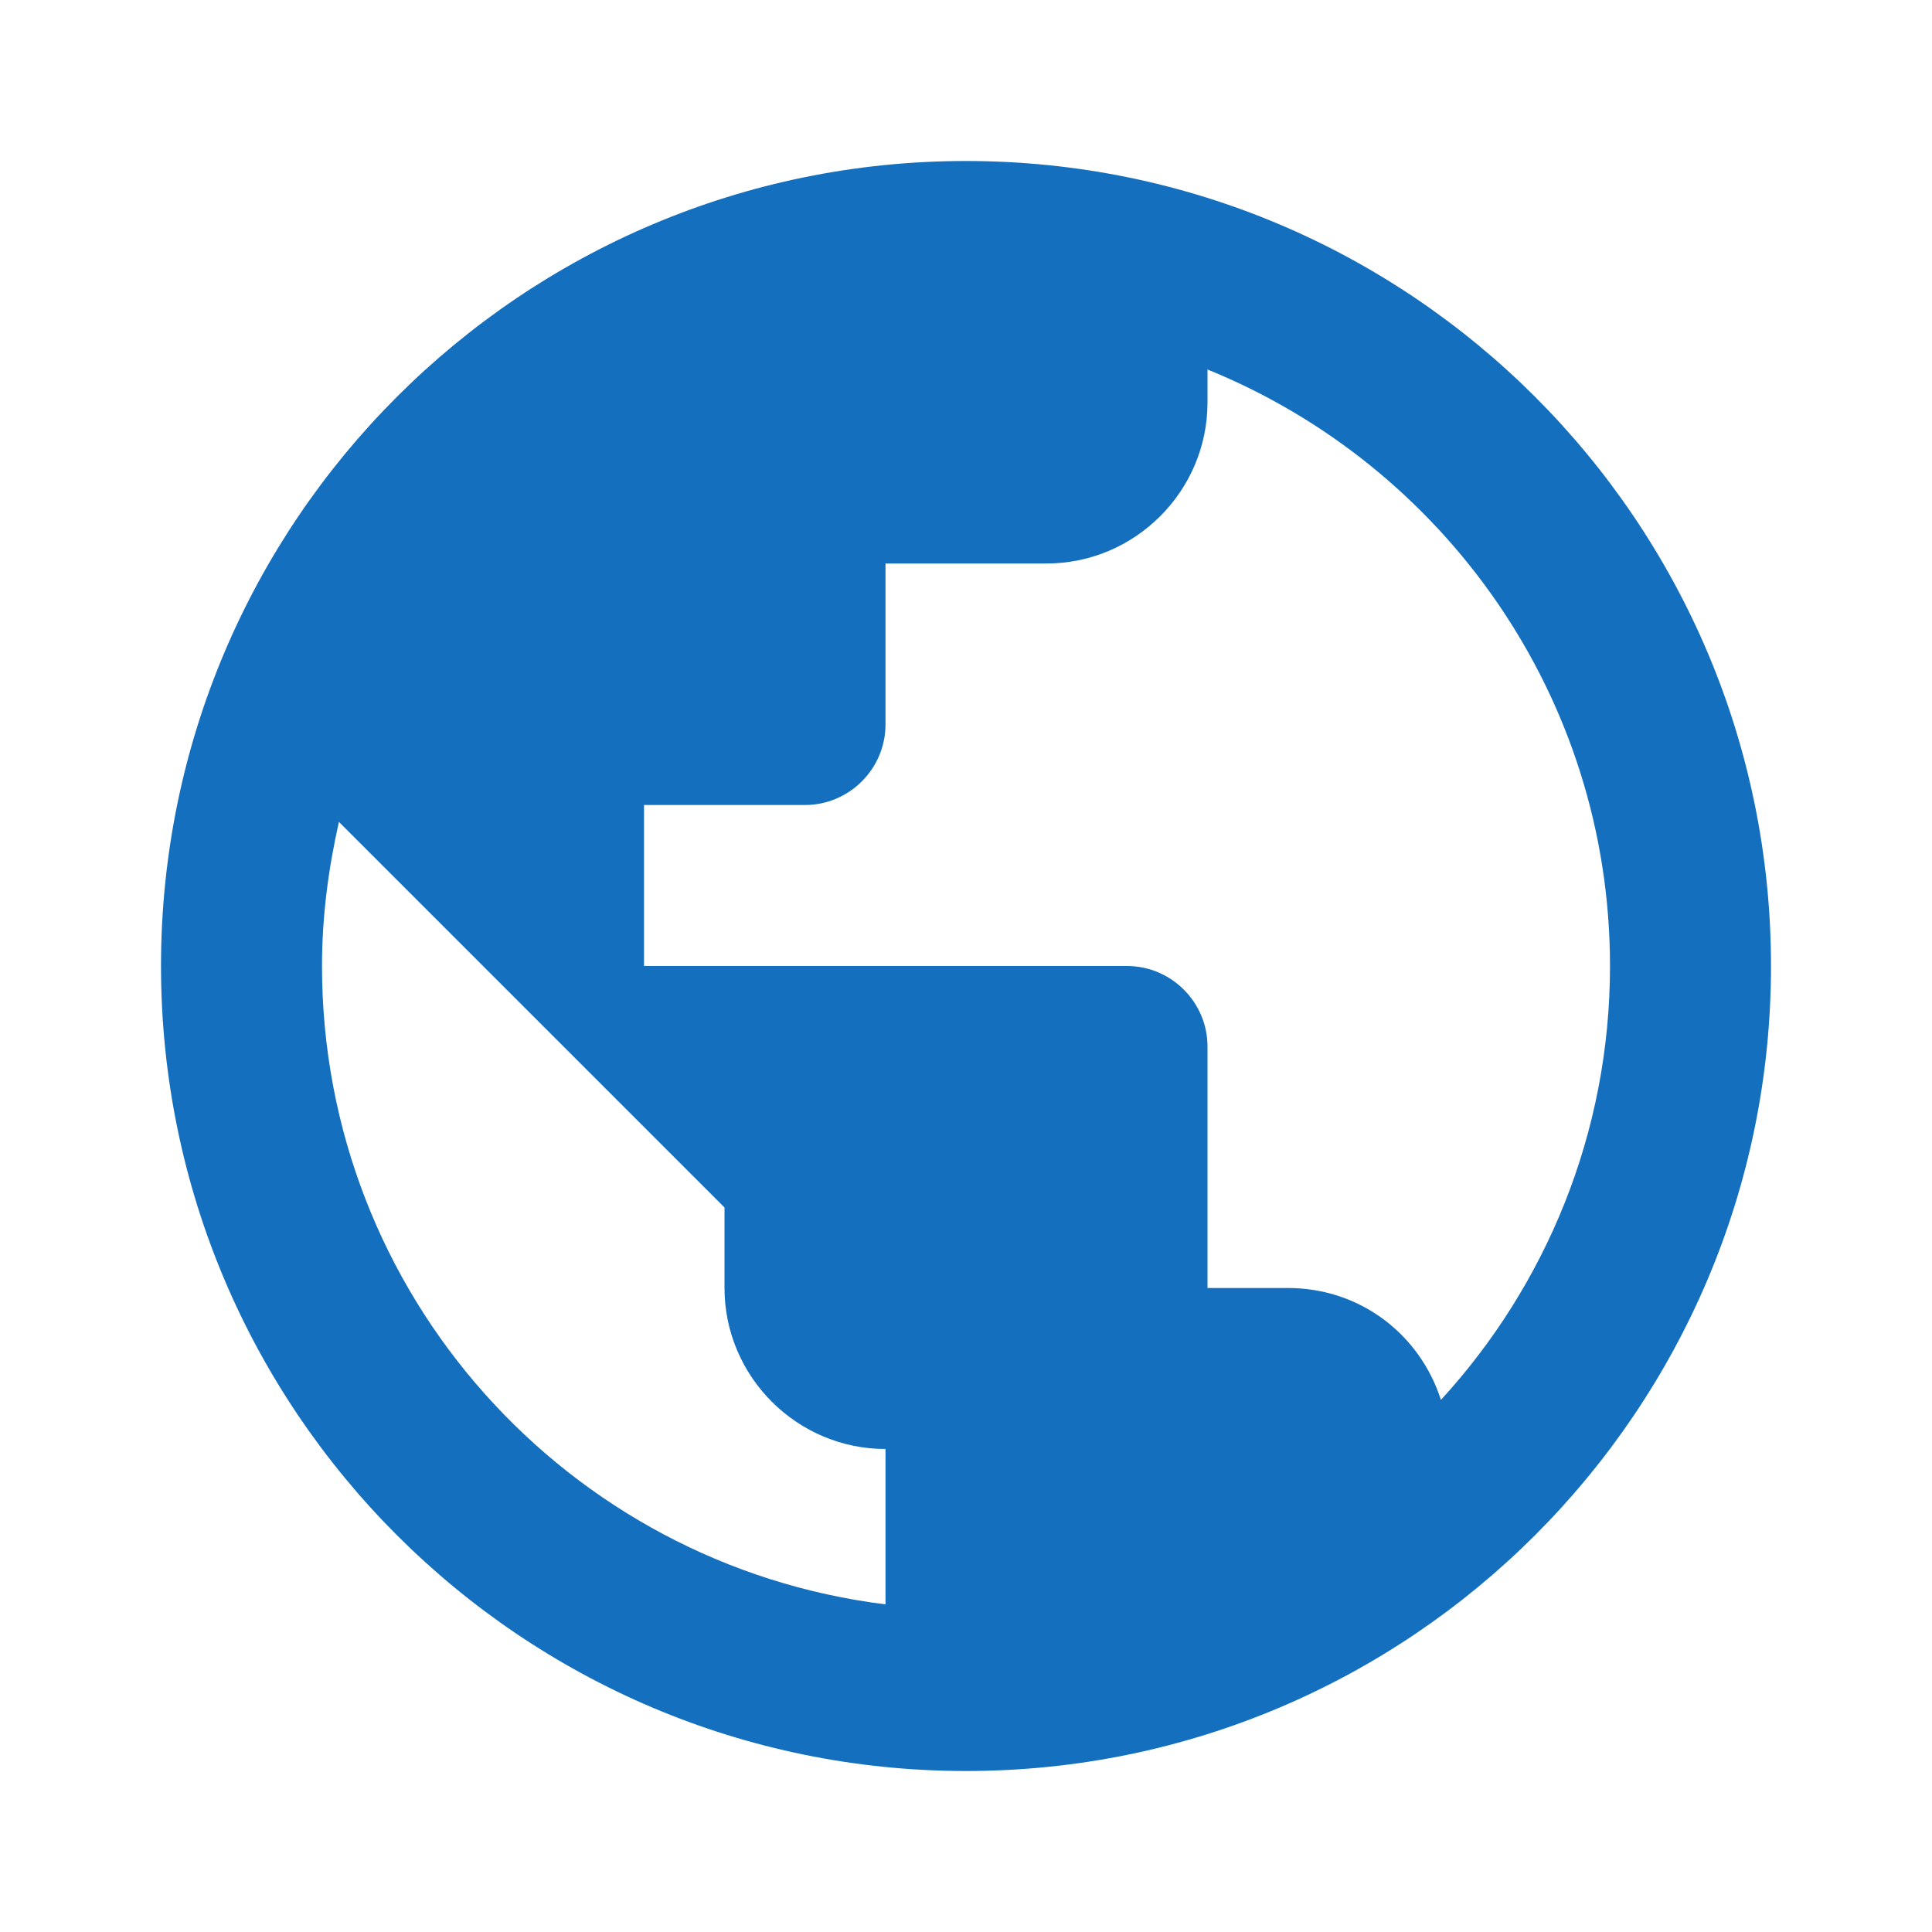
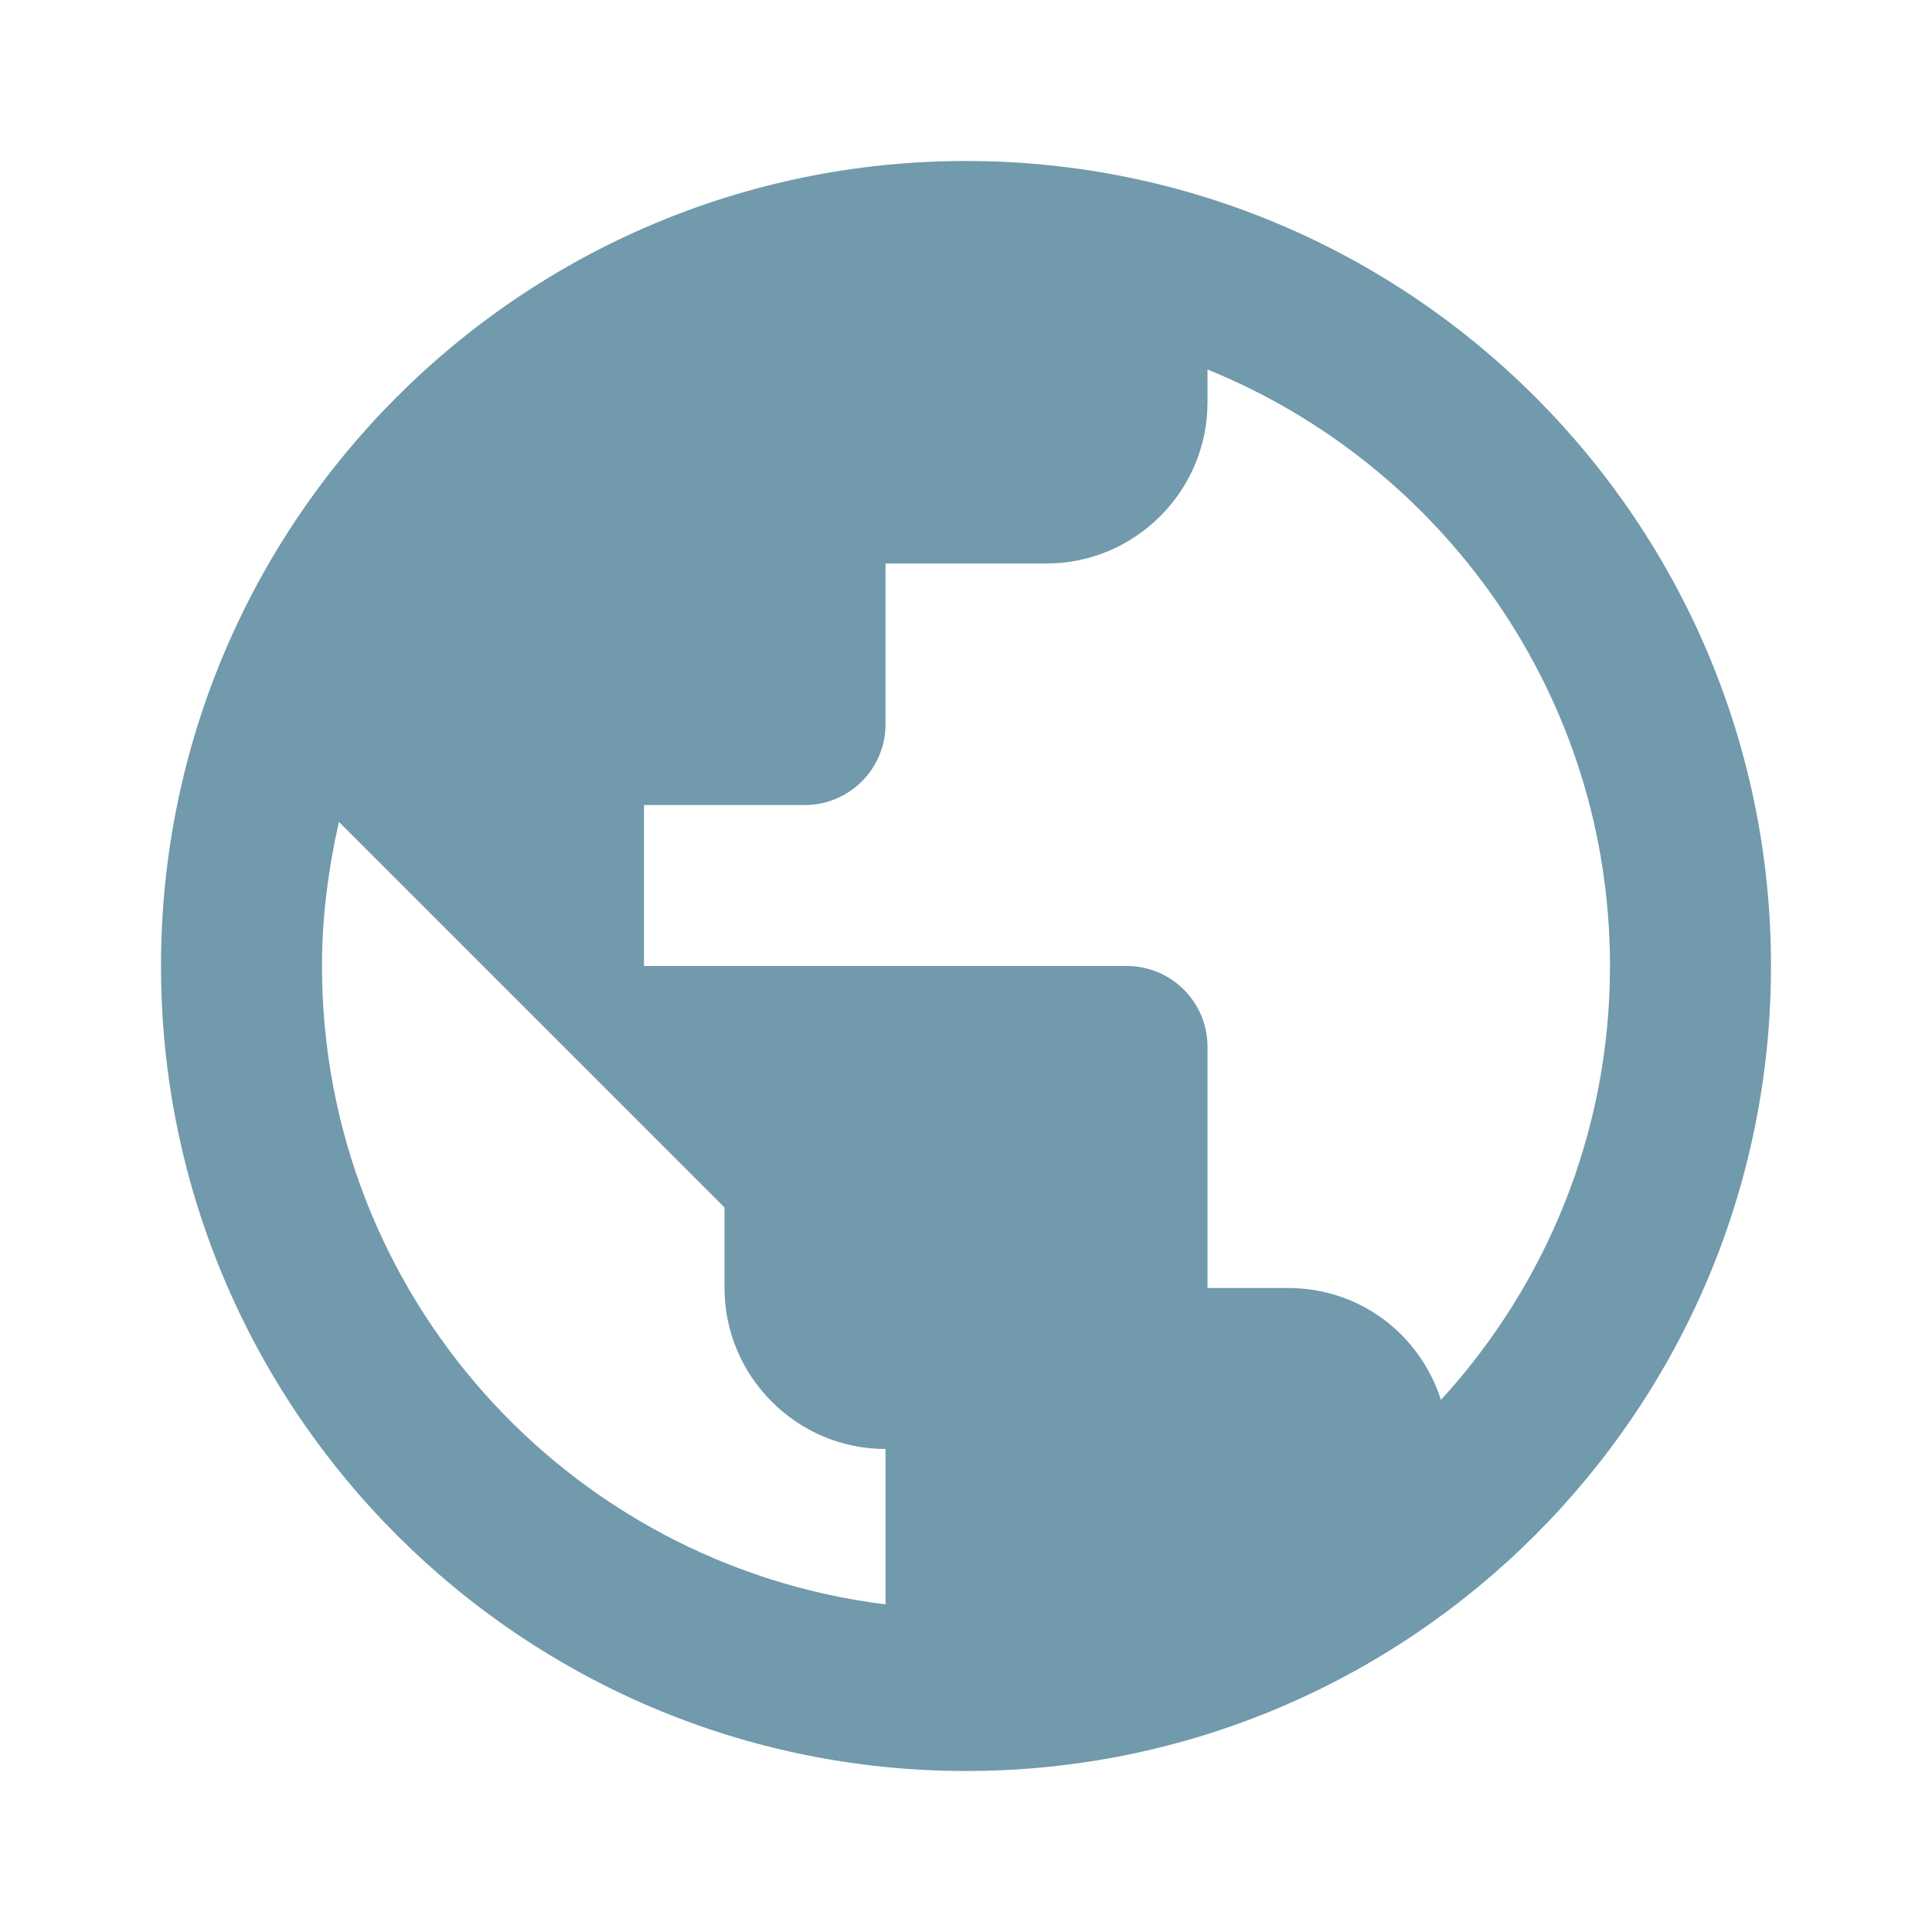
- <svg xmlns="http://www.w3.org/2000/svg" fill="#1470bf" height="48" viewBox="0 0 24 24" width="48">
+ <svg xmlns="http://www.w3.org/2000/svg" fill="#719aac" height="48" viewBox="0 0 24 24" width="48">
  <path d="M0 0h24v24H0z" fill="none" />
  <path d="M12 2C6.48 2 2 6.48 2 12s4.48 10 10 10 10-4.48 10-10S17.52 2 12 2zm-1 17.93c-3.95-.49-7-3.85-7-7.93 0-.62.08-1.21.21-1.79L9 15v1c0 1.1.9 2 2 2v1.93zm6.9-2.54c-.26-.81-1-1.39-1.9-1.39h-1v-3c0-.55-.45-1-1-1H8v-2h2c.55 0 1-.45 1-1V7h2c1.1 0 2-.9 2-2v-.41c2.93 1.19 5 4.06 5 7.41 0 2.08-.8 3.97-2.1 5.39z" />
</svg>
